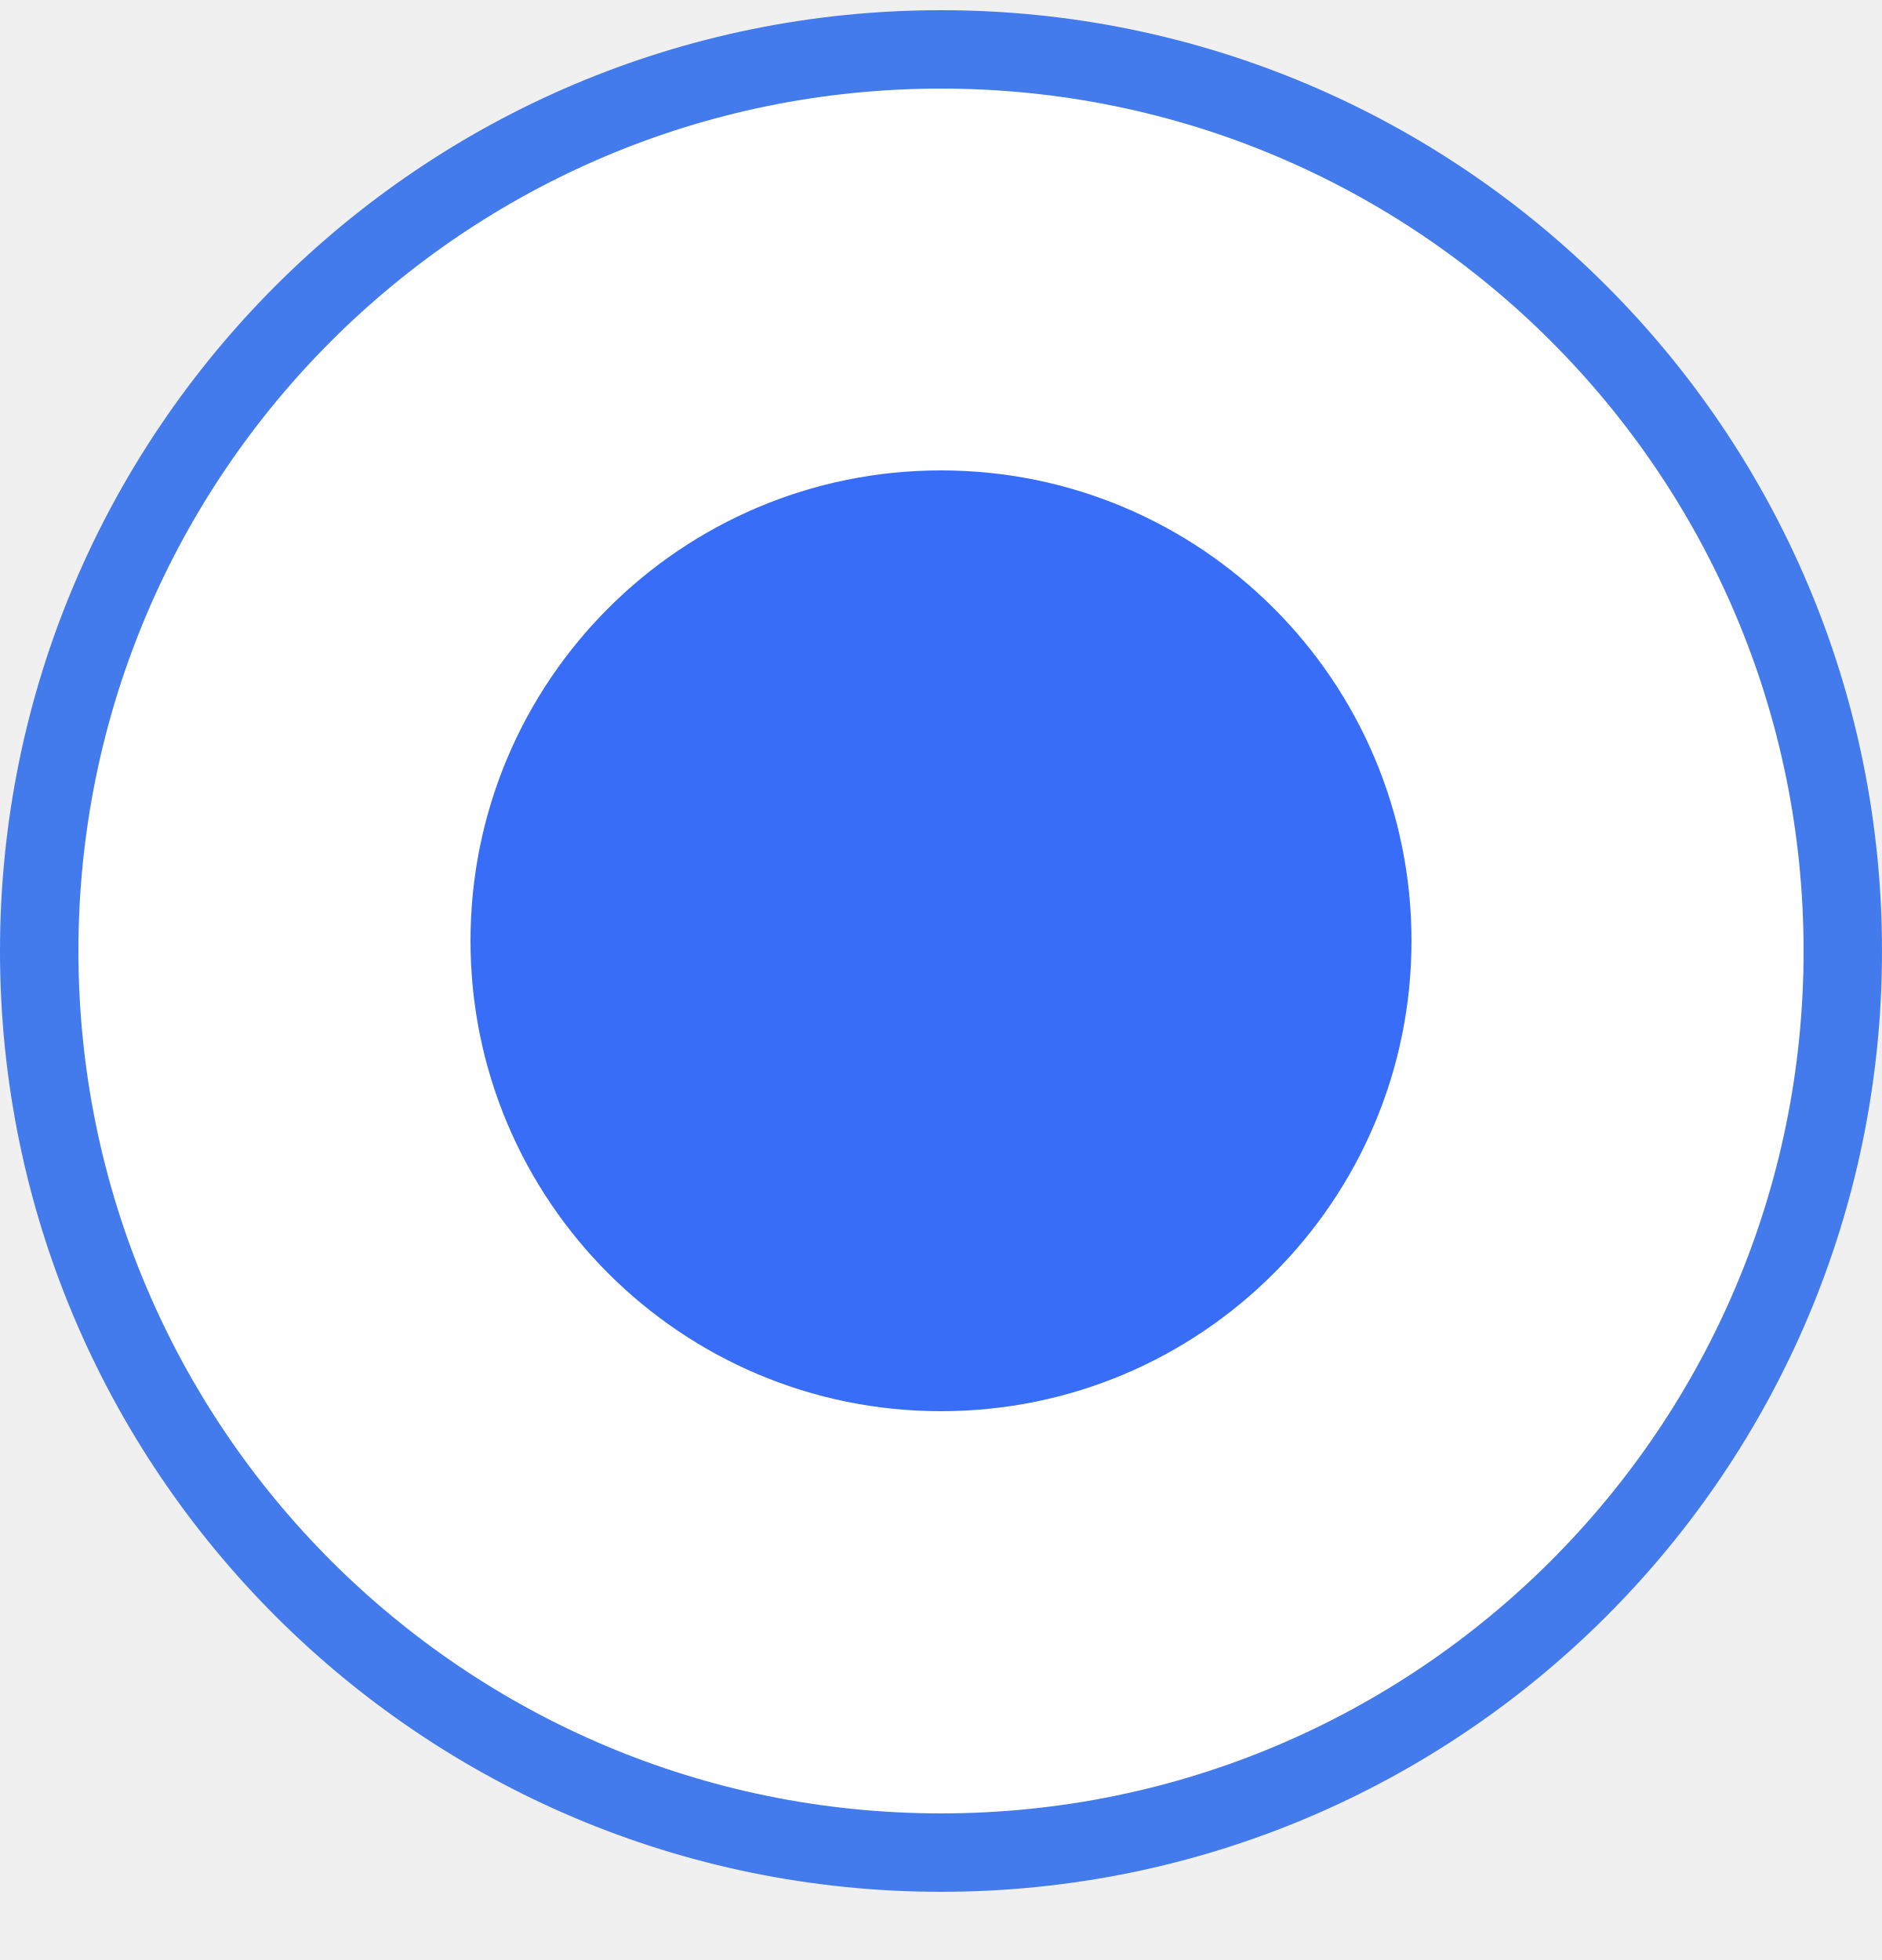
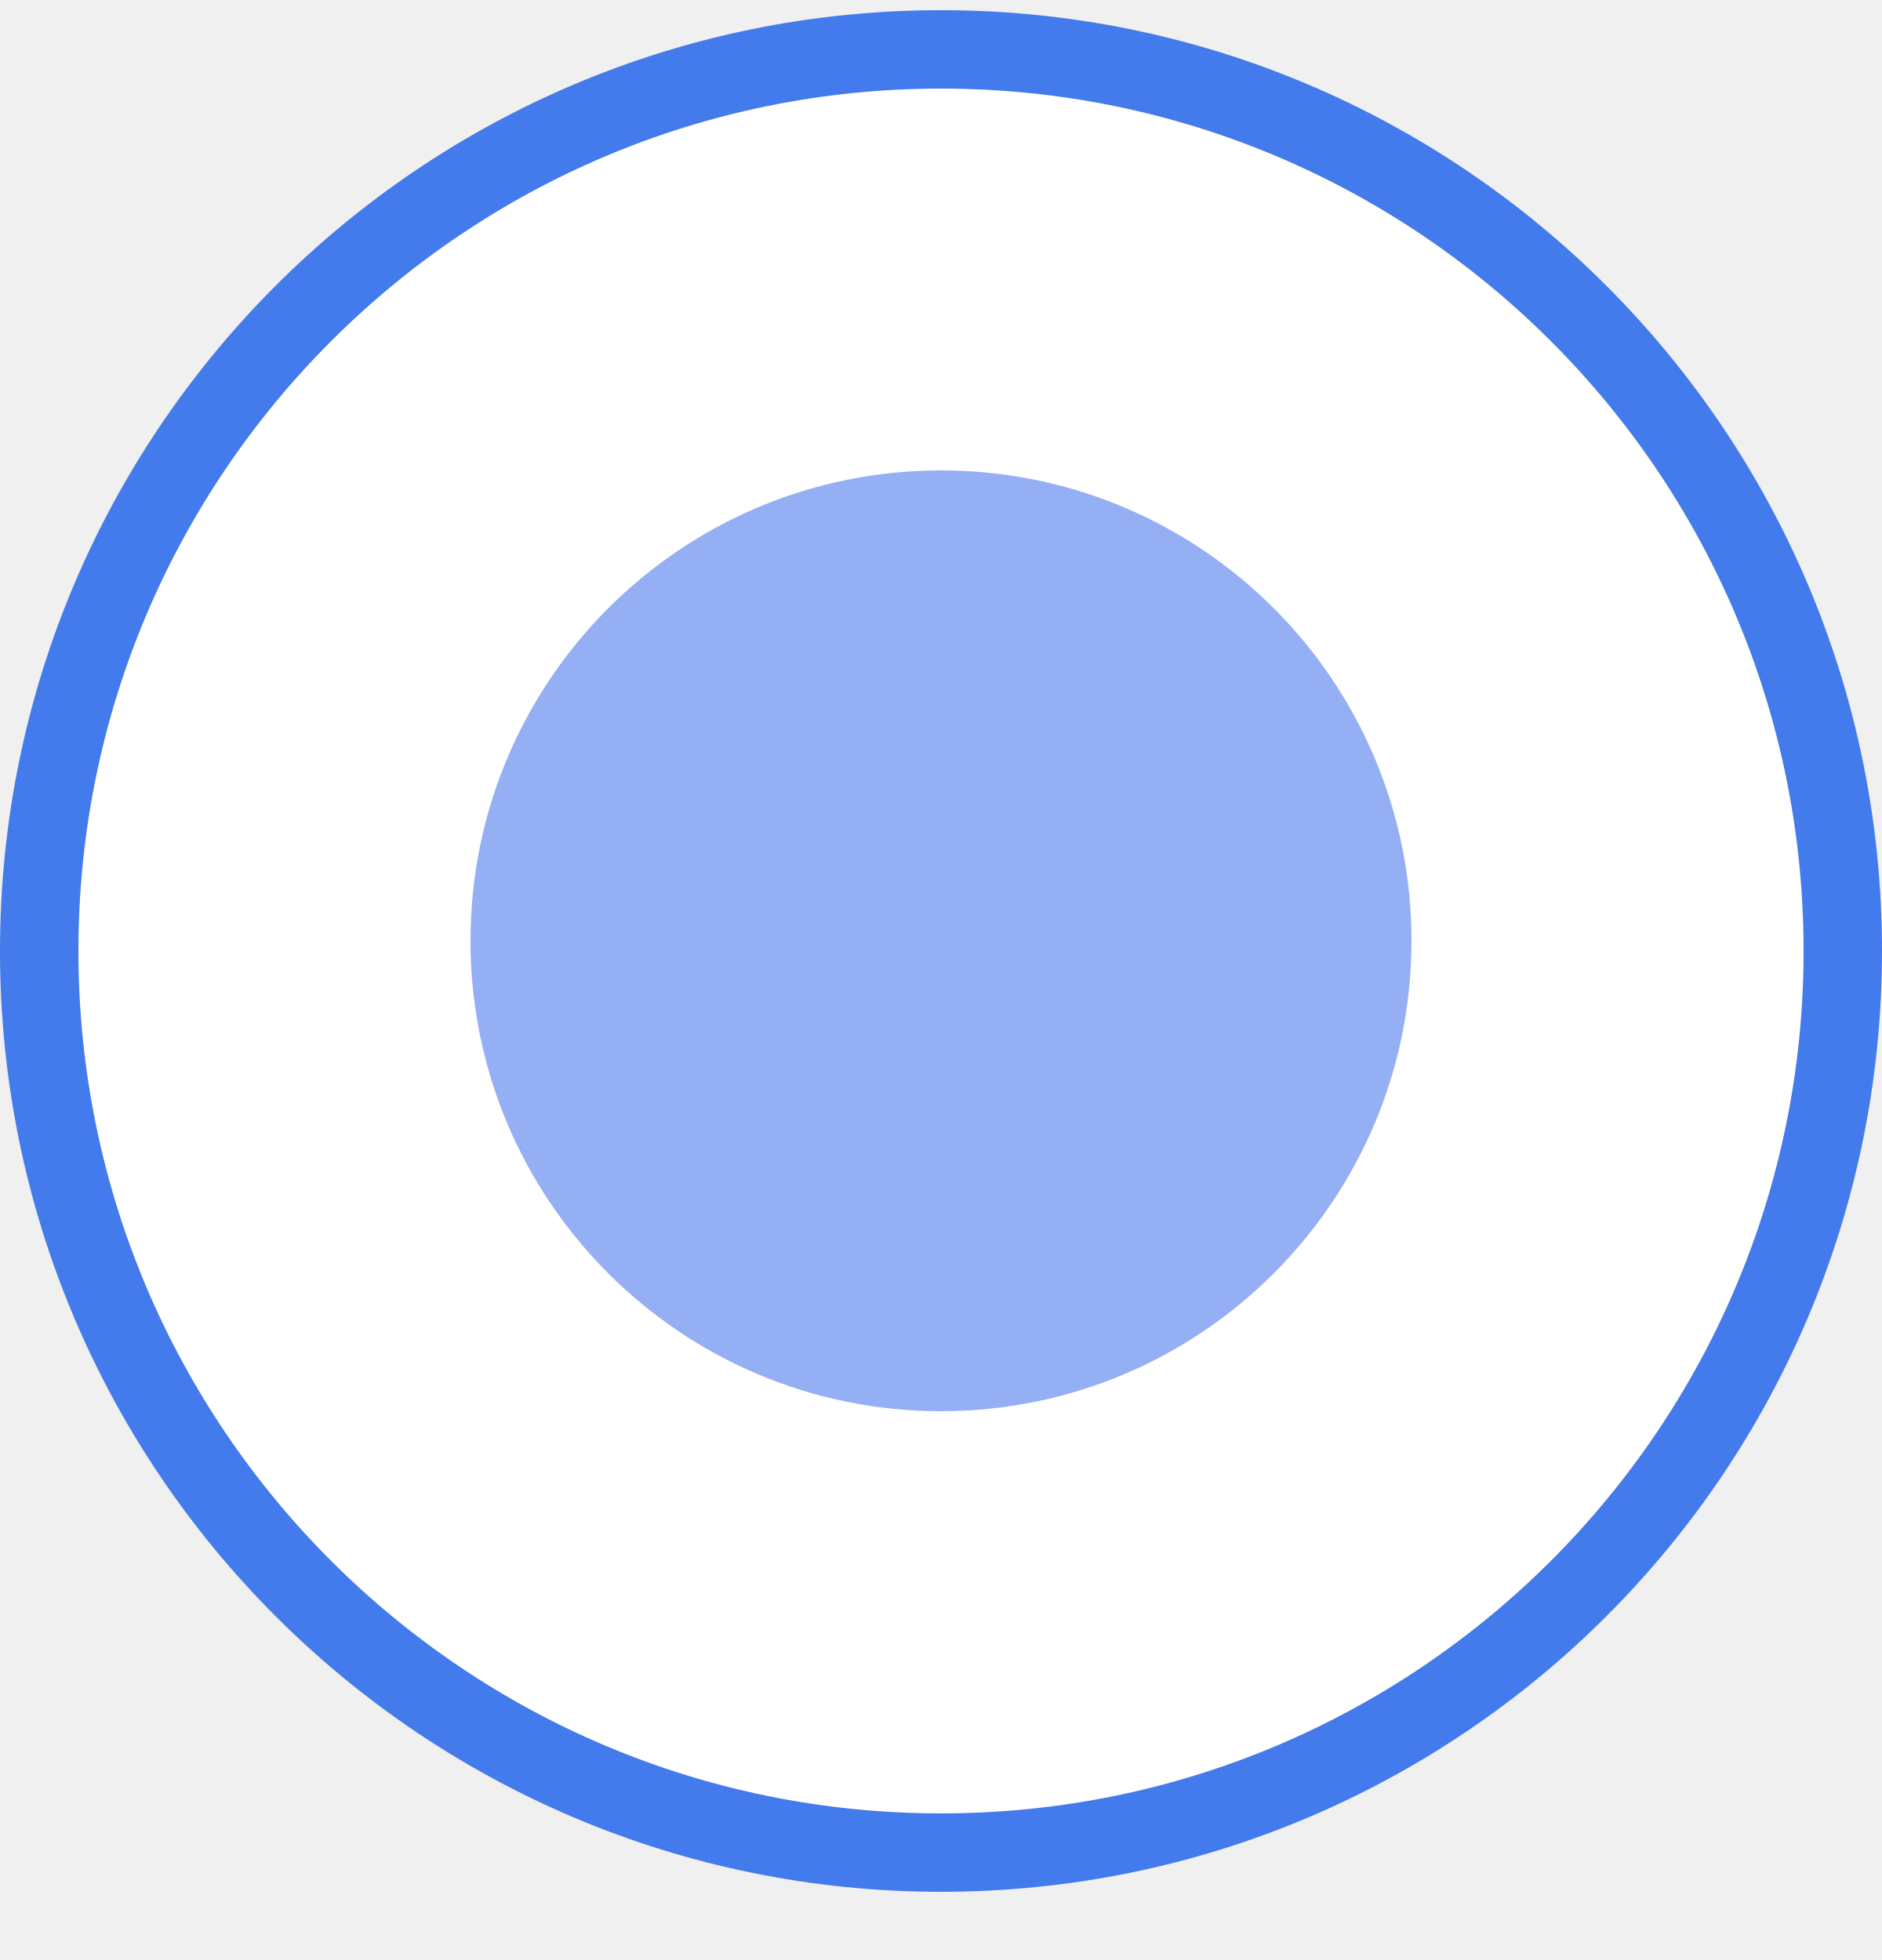
<svg xmlns="http://www.w3.org/2000/svg" width="24" height="25" viewBox="0 0 24 25" fill="none">
  <rect x="0.5" y="0.63" width="23" height="23" rx="11.5" fill="white" stroke="#437AEC" />
-   <rect x="6" y="6" width="12" height="12" rx="6" fill="#386DF7" />
+   <rect x="6" y="6" width="12" height="12" rx="6" fill="#95AFF5" />
</svg>
